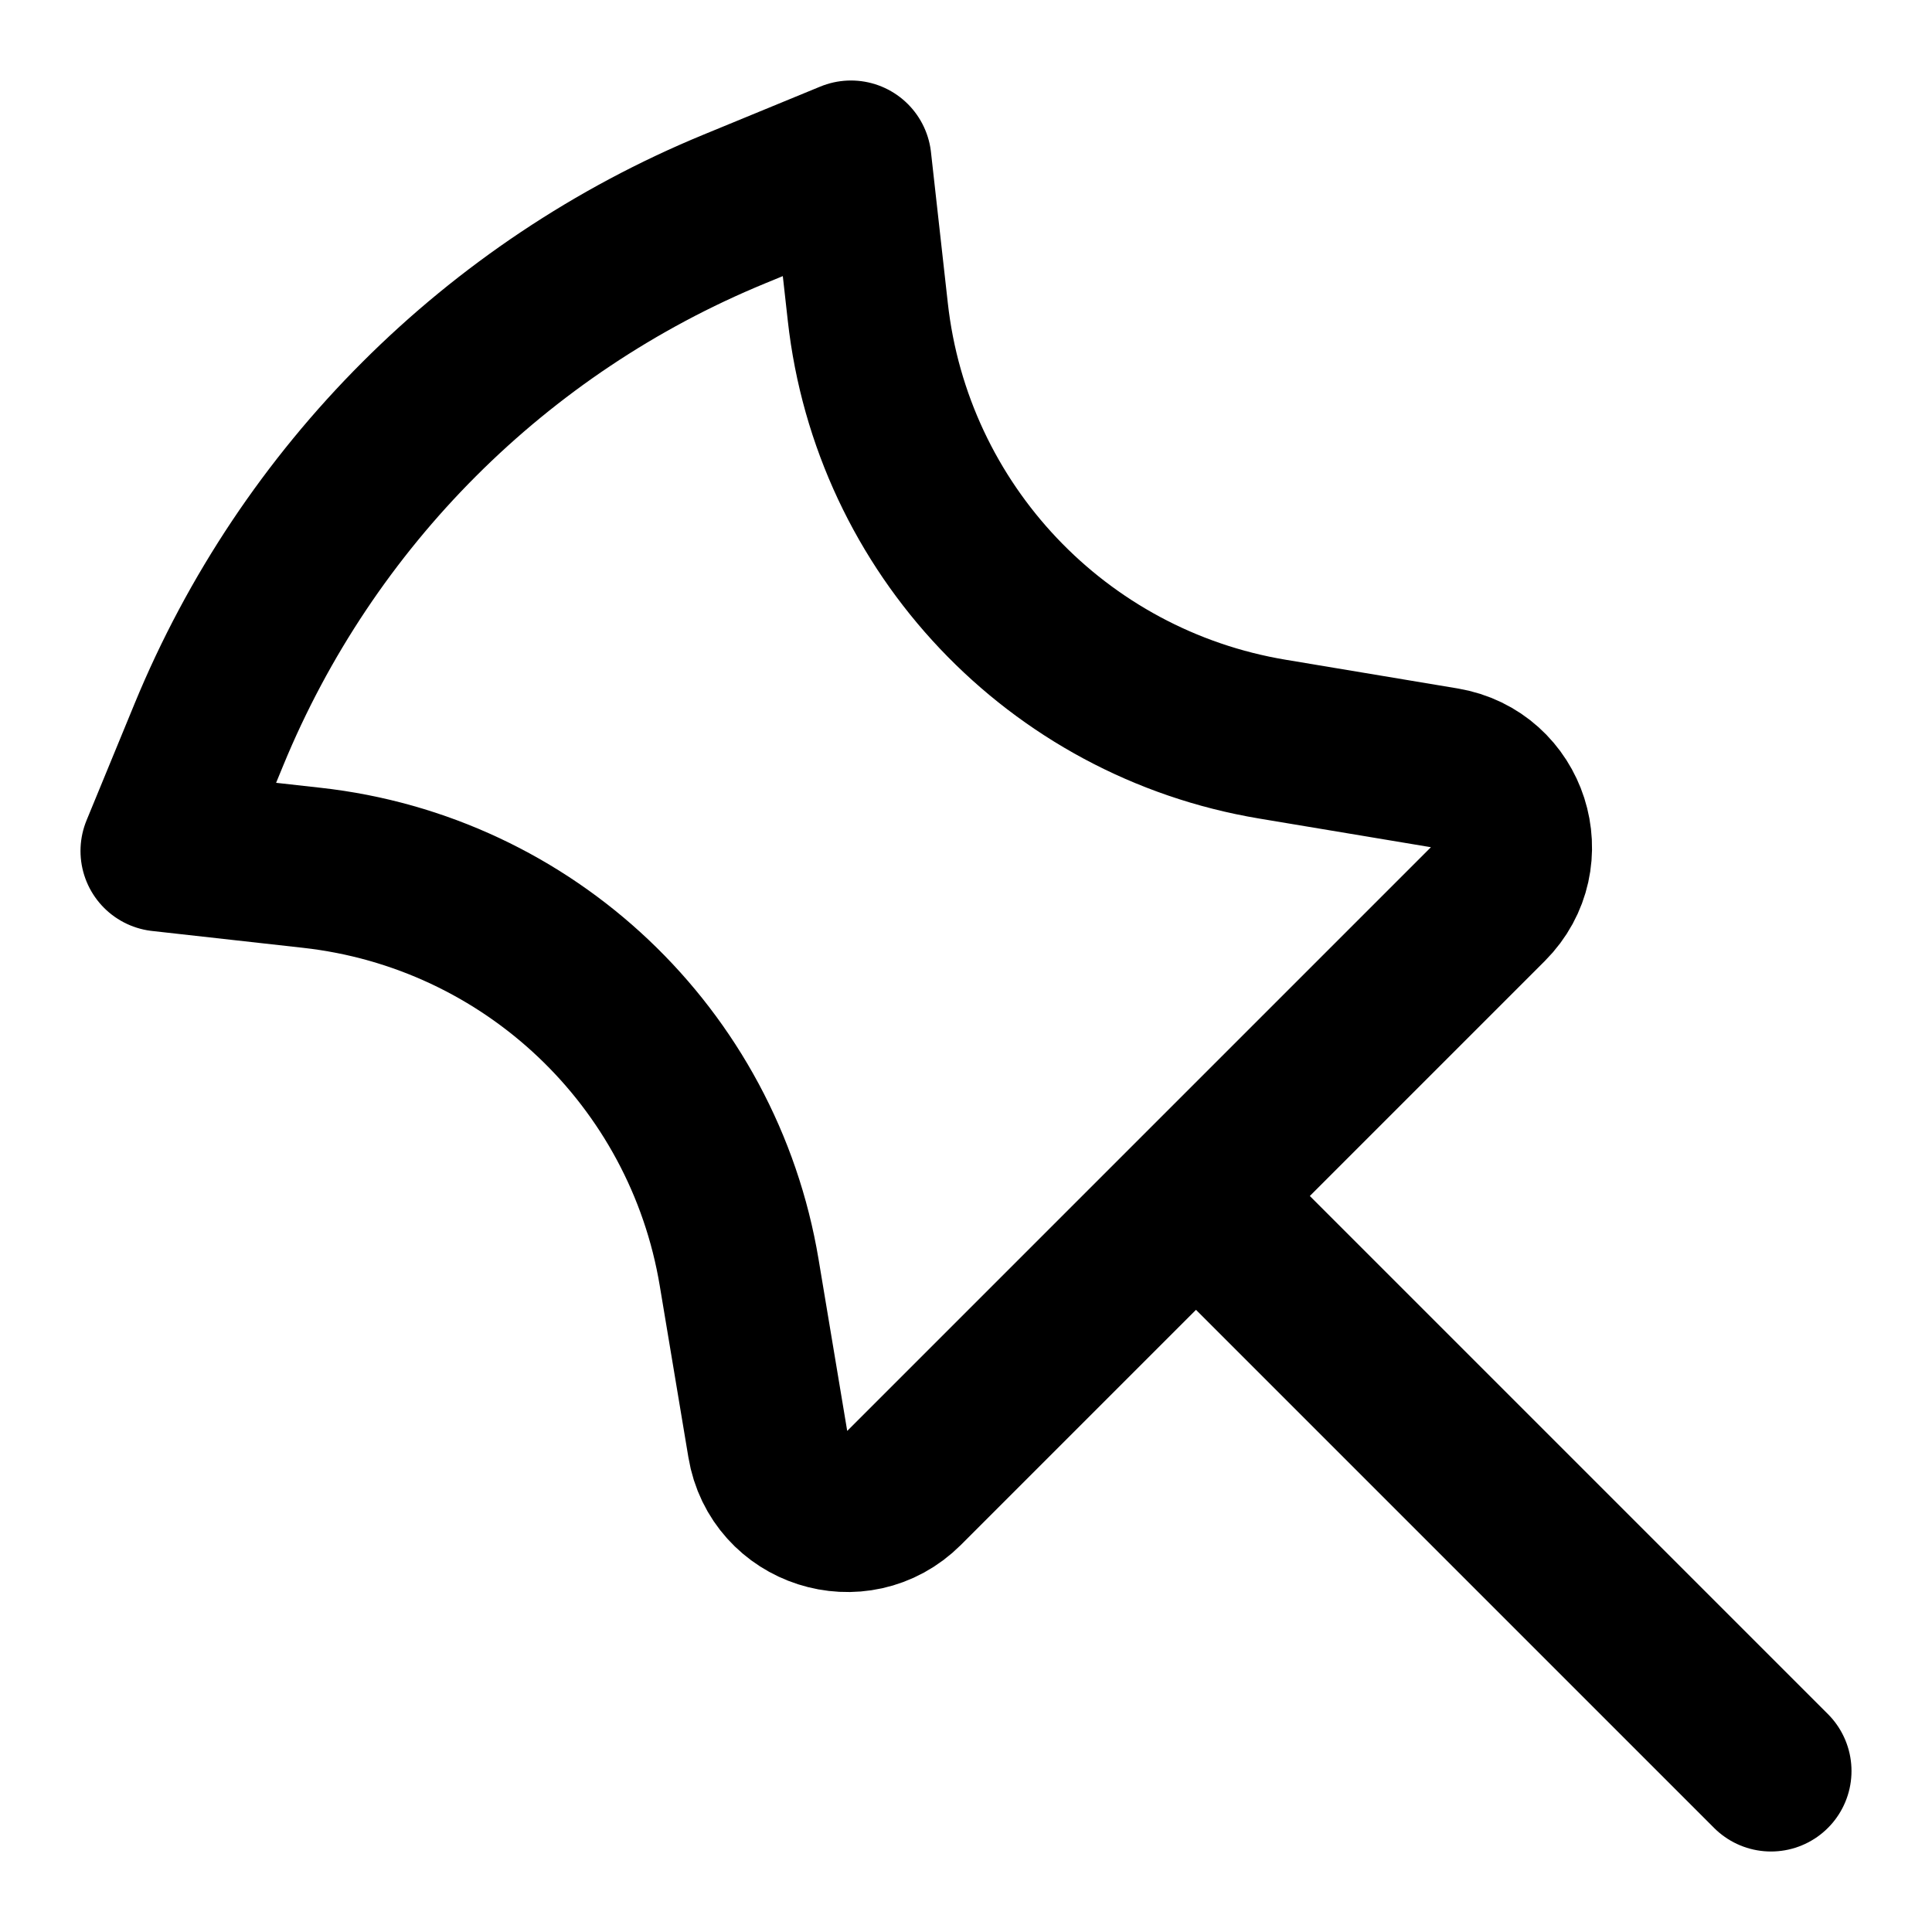
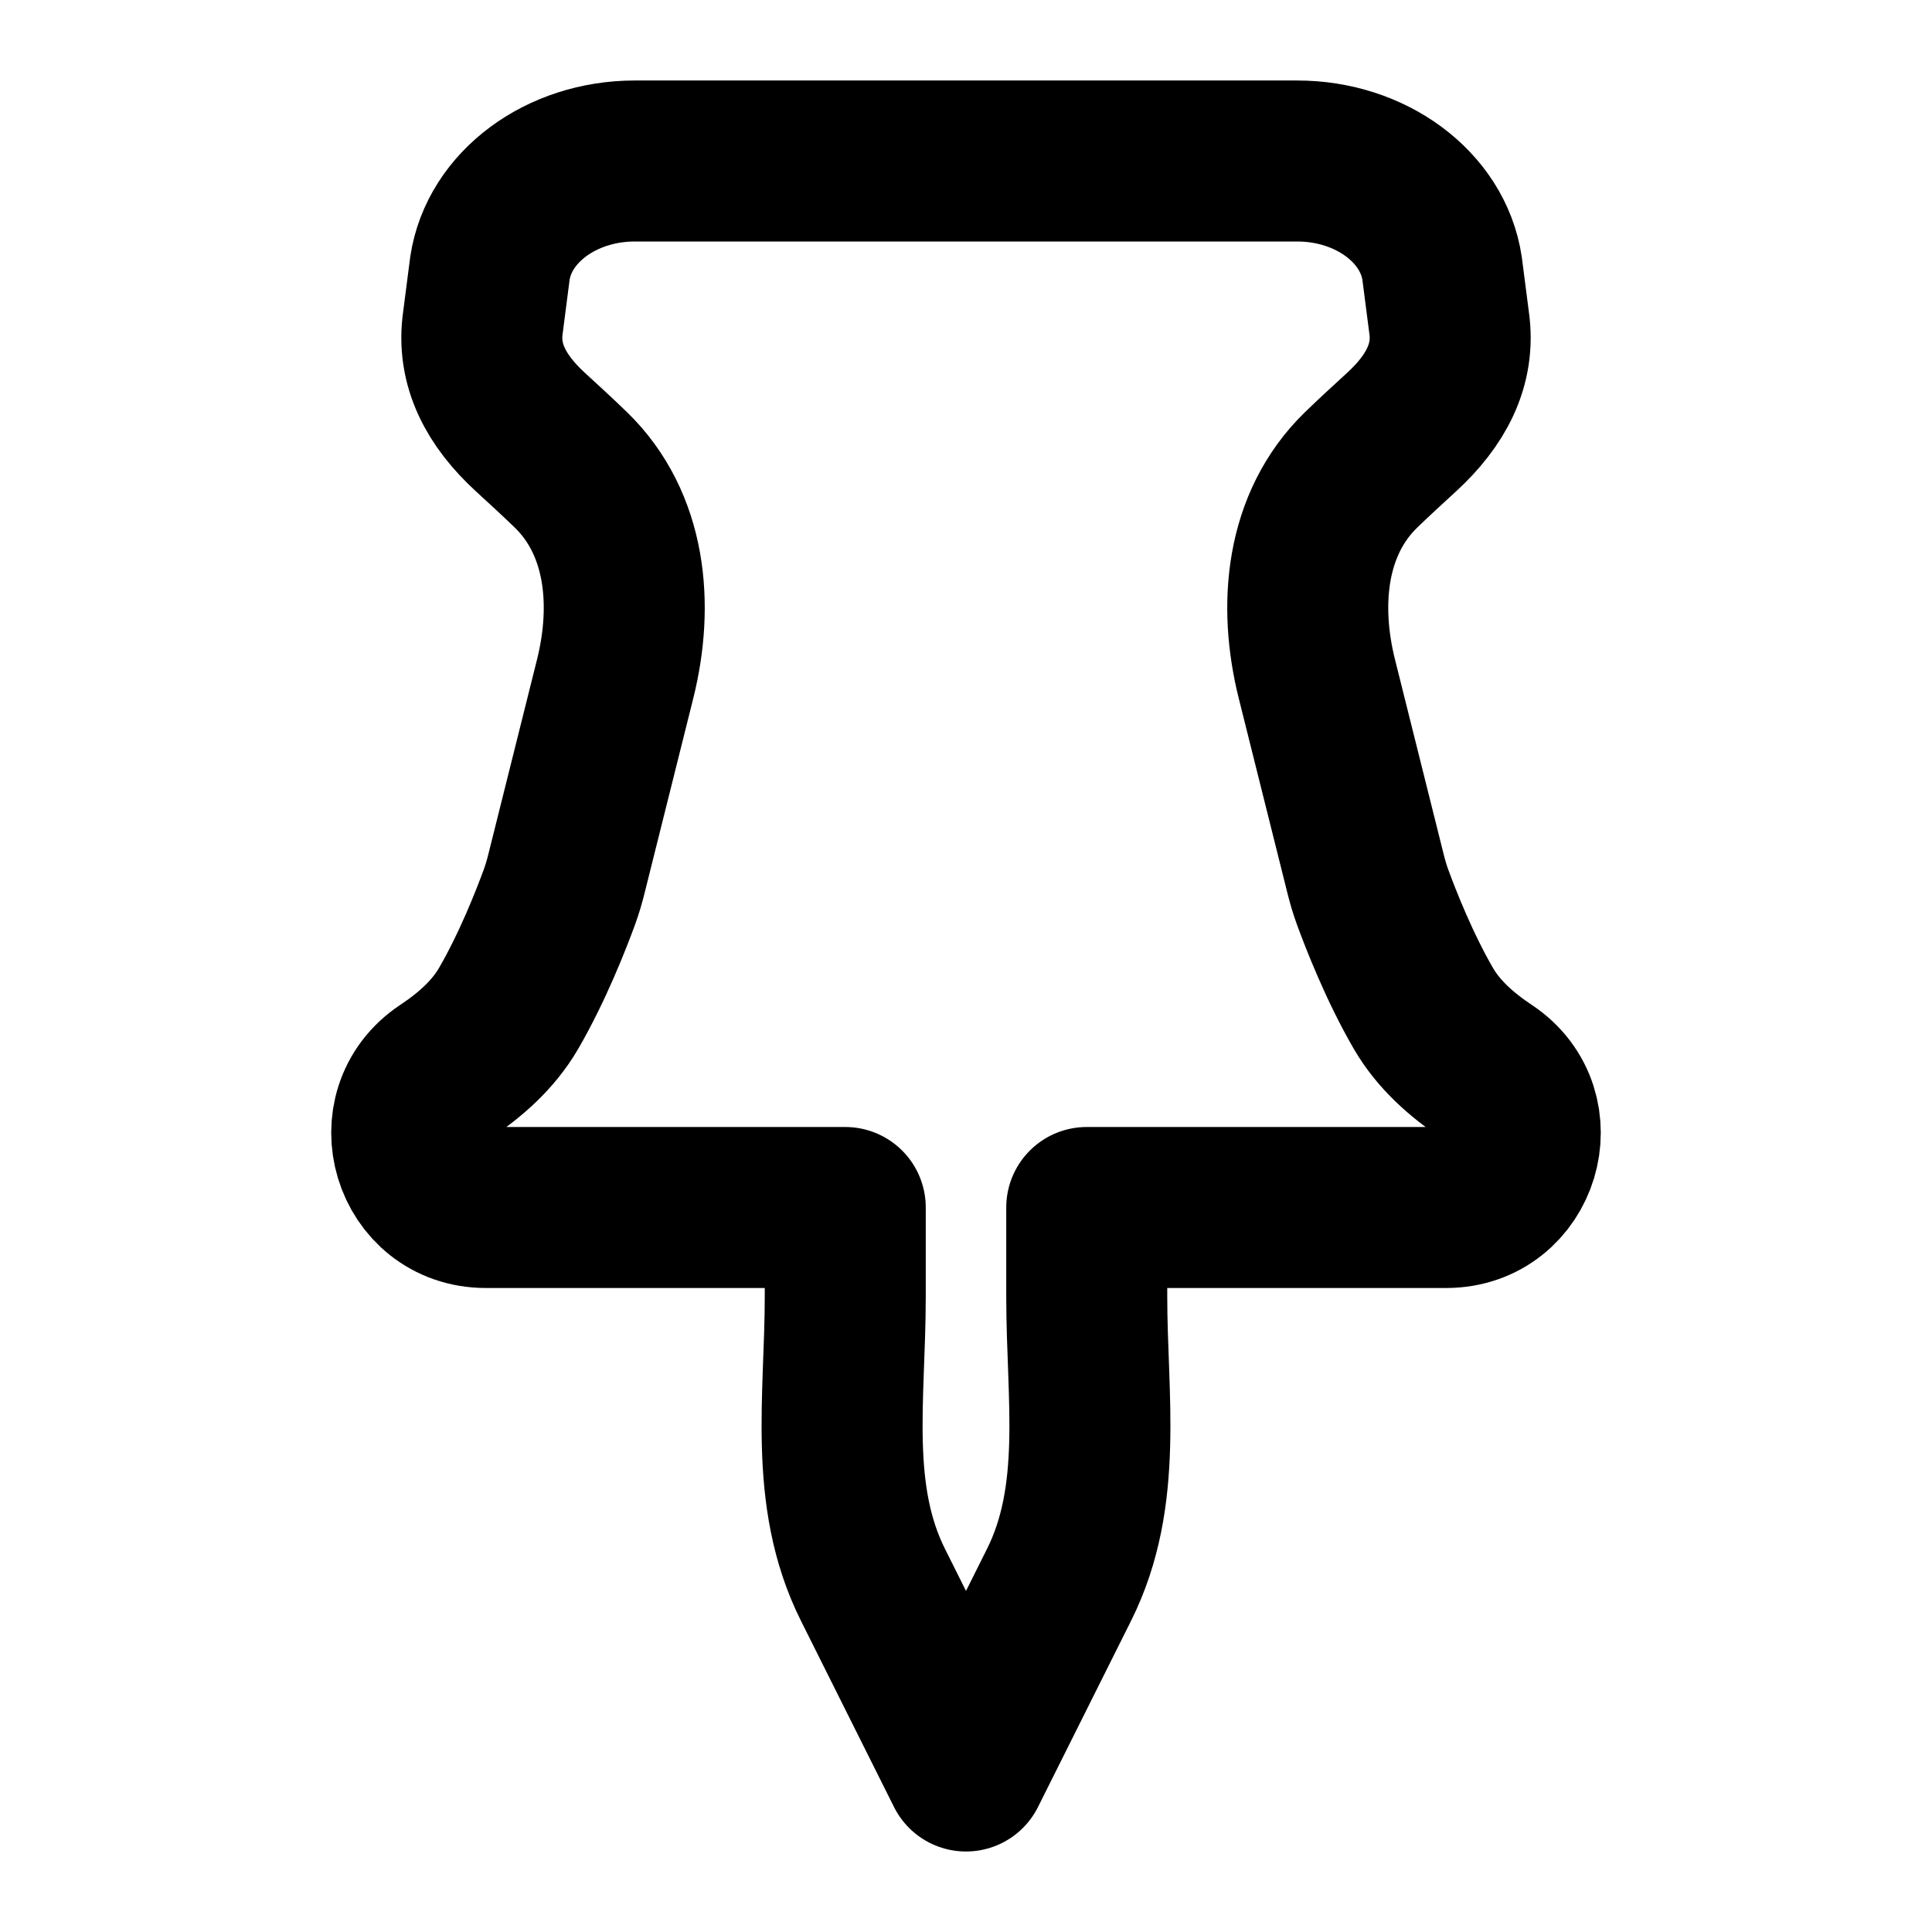
<svg xmlns="http://www.w3.org/2000/svg" width="24" height="24" viewBox="0 0 24 24" fill="none">
-   <path d="M14.857 14.857L22 22M2 10.571L3.873 10.78C6.568 11.079 8.736 13.132 9.182 15.807L9.538 17.94C9.671 18.743 10.656 19.058 11.231 18.483L18.483 11.231C19.058 10.656 18.743 9.671 17.94 9.538L15.807 9.182C13.132 8.736 11.079 6.568 10.78 3.873L10.571 2L9.123 2.596C6.164 3.815 3.815 6.164 2.596 9.123L2 10.571Z" stroke="black" stroke-width="2" stroke-linecap="round" stroke-linejoin="round" />
+   <path d="M16.115 2H7.885C6.971 2 6.2 2.572 6.086 3.333L6 4C5.92 4.539 6.174 4.985 6.584 5.363C6.755 5.52 6.927 5.677 7.094 5.839C7.778 6.505 7.873 7.509 7.641 8.436L7.038 10.848C7.013 10.949 6.984 11.049 6.948 11.147C6.849 11.417 6.618 12.01 6.318 12.527C6.128 12.854 5.84 13.107 5.525 13.316C4.769 13.821 5.126 15 6.035 15L10.5 15V16.111C10.5 17.353 10.289 18.578 10.845 19.689L12 22L13.155 19.689C13.711 18.578 13.5 17.353 13.5 16.111V15L17.965 15C18.874 15 19.231 13.821 18.475 13.316C18.16 13.107 17.872 12.854 17.682 12.527C17.382 12.01 17.151 11.417 17.052 11.147C17.016 11.049 16.987 10.949 16.962 10.848L16.359 8.435C16.127 7.509 16.222 6.505 16.906 5.839C17.073 5.677 17.245 5.52 17.416 5.363C17.826 4.985 18.08 4.539 18 4L17.914 3.333C17.8 2.572 17.029 2 16.115 2Z" stroke="black" stroke-width="2" stroke-linecap="round" stroke-linejoin="round" />
</svg>
